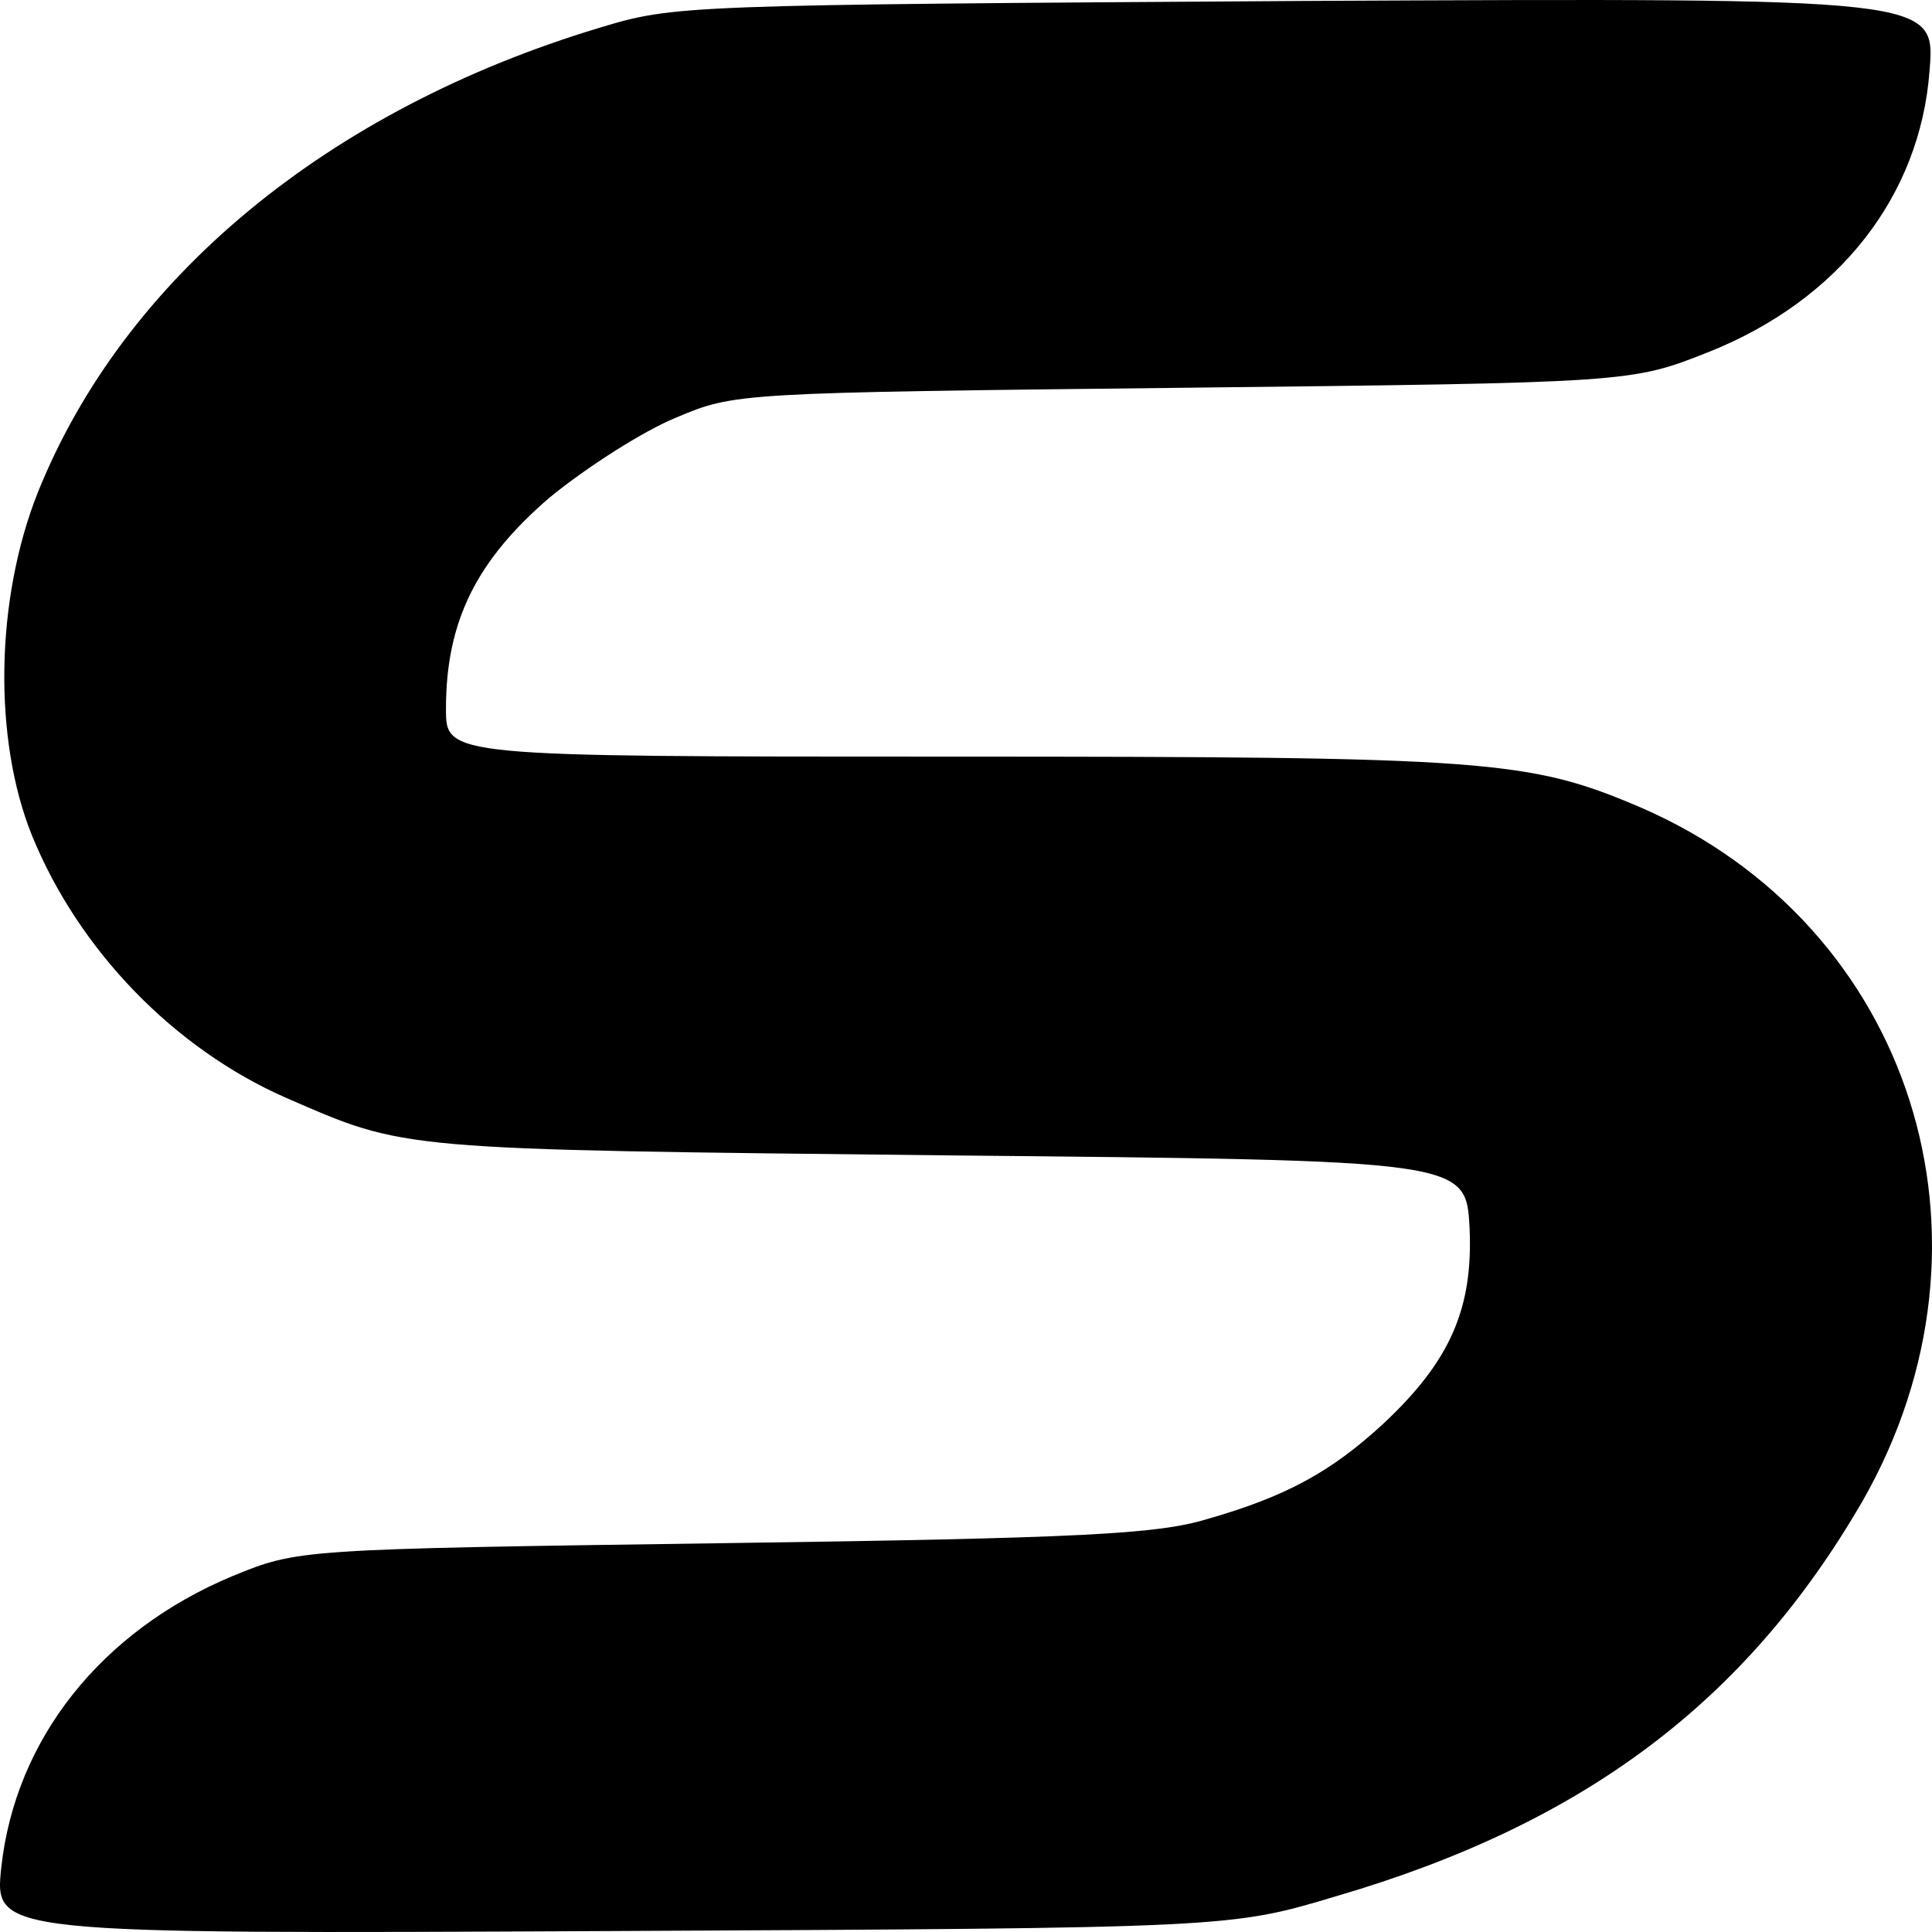
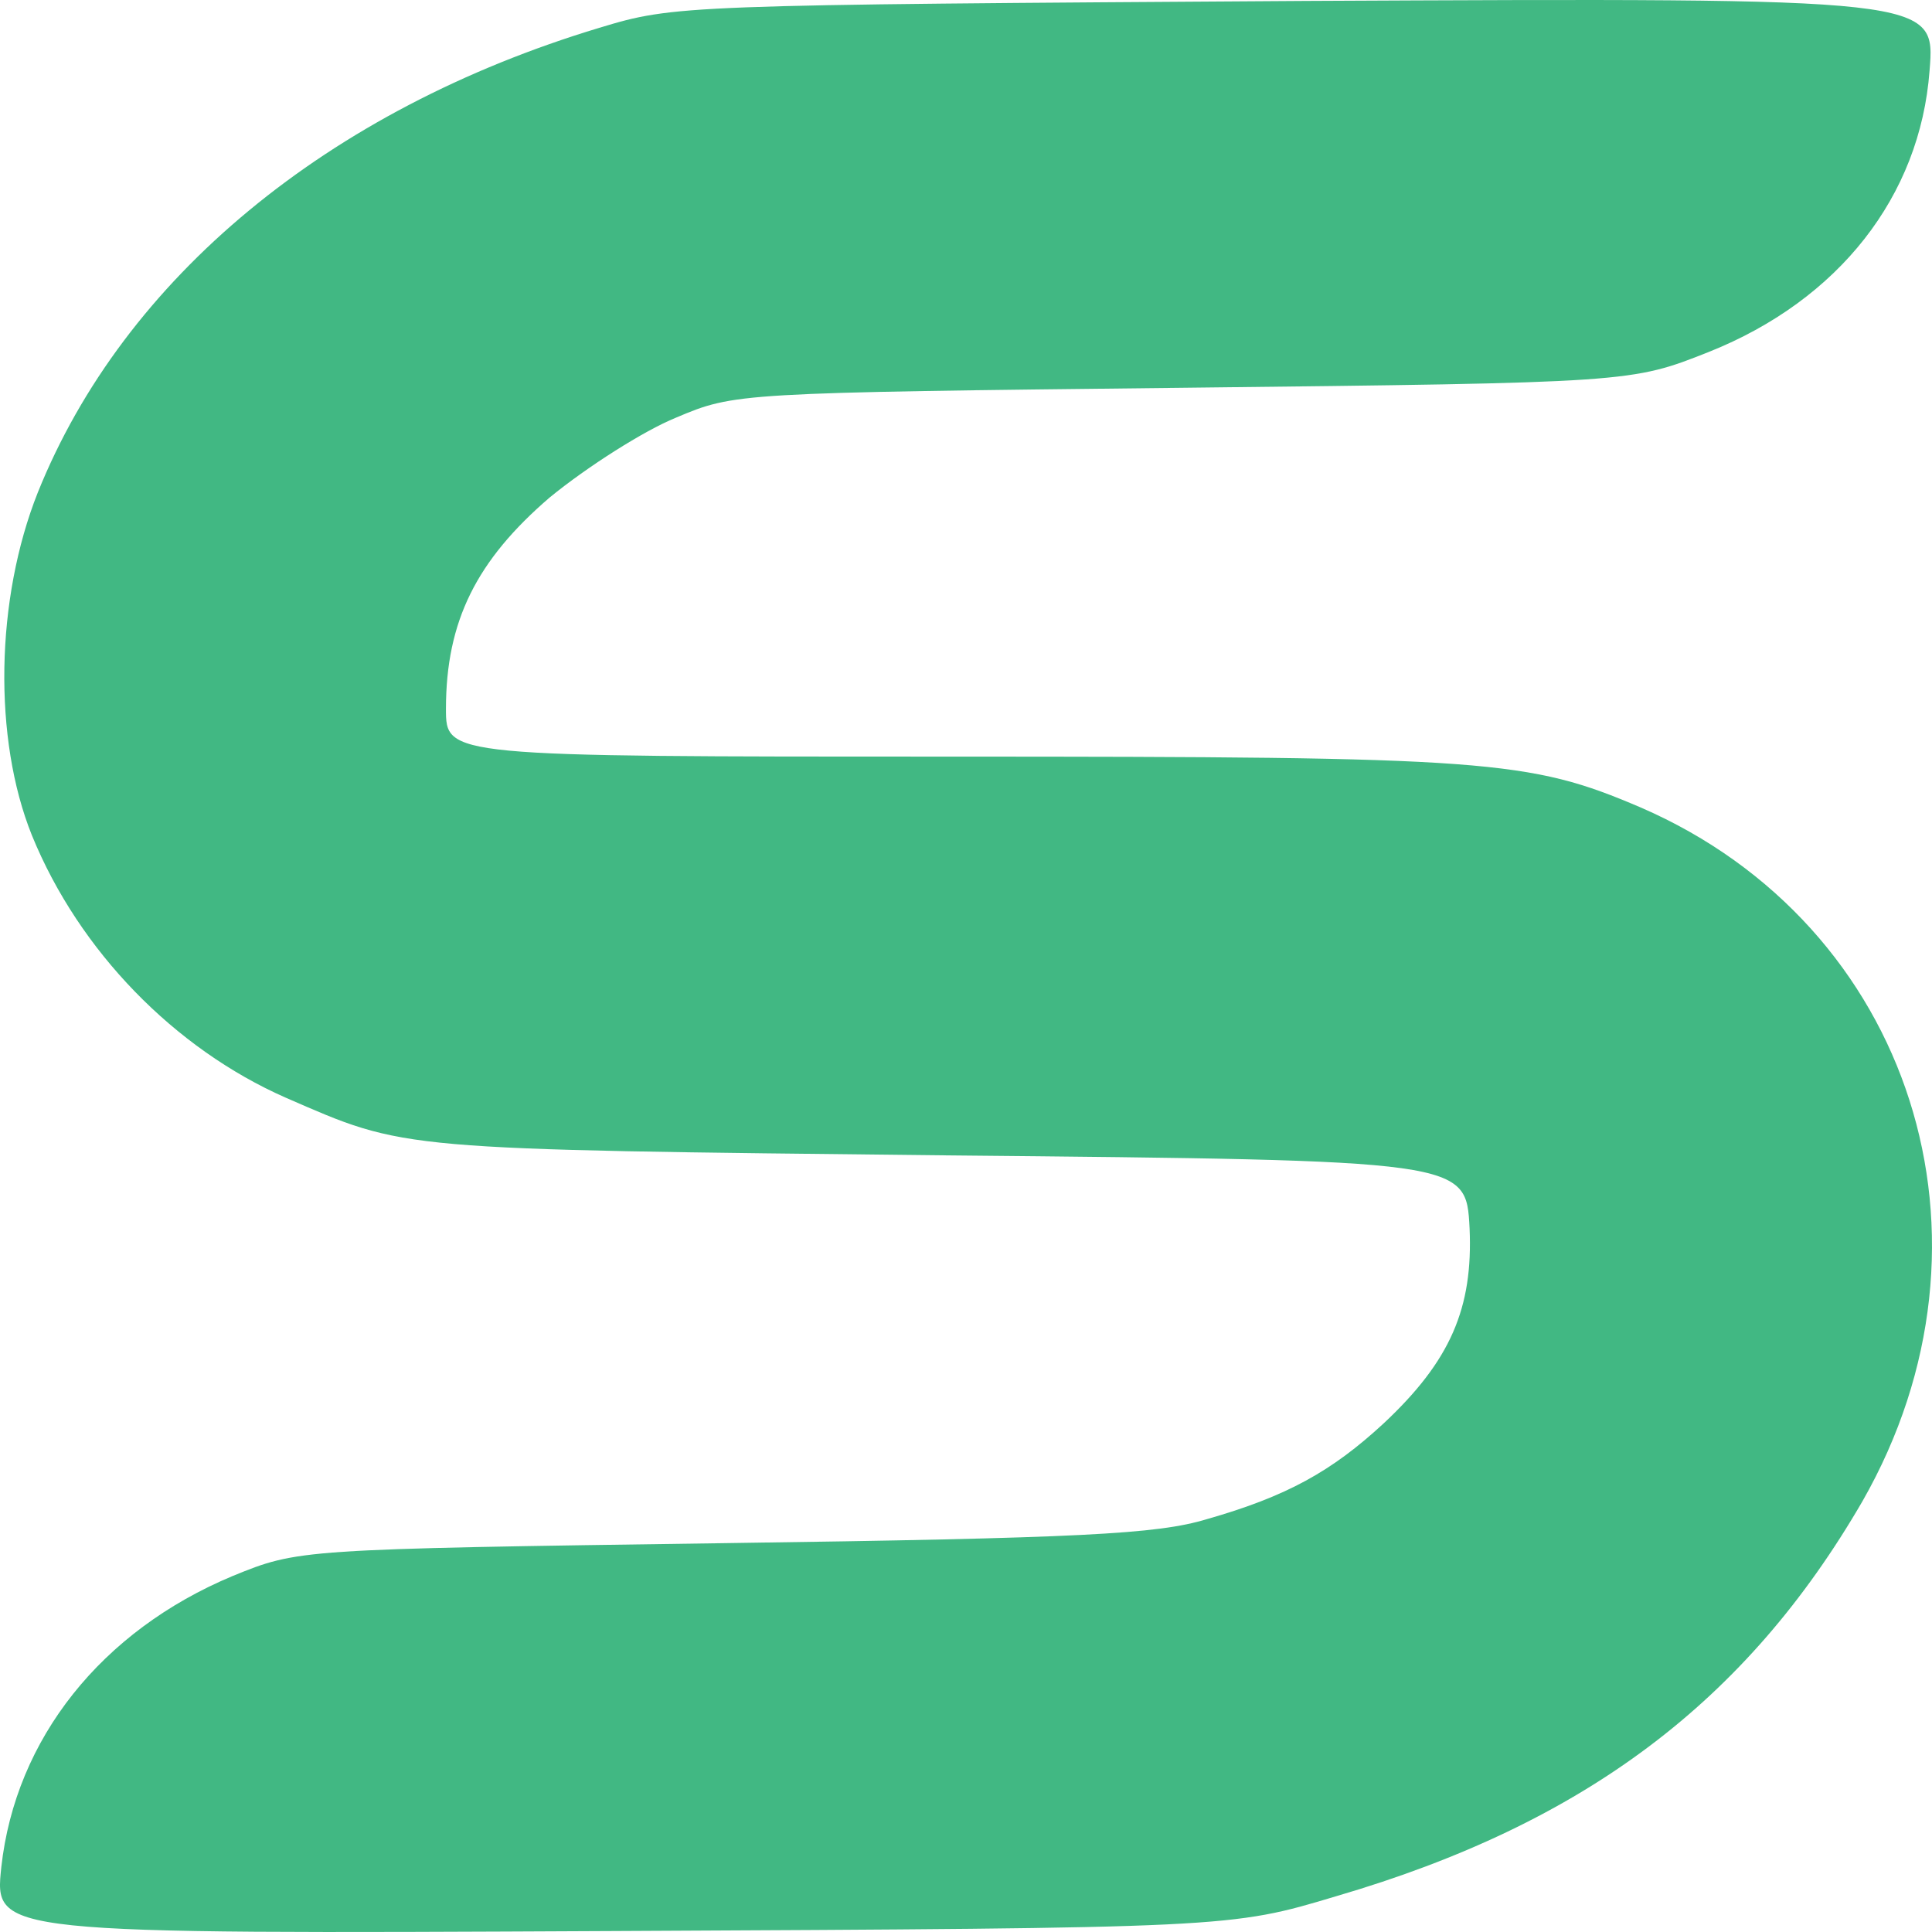
<svg xmlns="http://www.w3.org/2000/svg" width="200" height="200" viewBox="0 0 200 200" fill="none">
-   <path d="M0.135 193.289C1.605 179.975 10.509 168.828 24.064 163.156C30.9 160.369 30.9 160.369 74.852 159.748C111.969 159.233 119.78 158.816 124.904 157.272C133.21 154.902 137.851 152.319 143.216 147.367C150.177 140.861 152.498 135.394 152.13 127.14C151.763 120.119 151.763 120.119 98.046 119.604C40.791 118.983 42.124 119.09 29.556 113.622C18.08 108.563 8.189 98.454 3.306 86.481C-0.726 76.469 -0.474 62.02 3.915 50.979C12.83 28.79 33.945 11.35 62.032 2.883C69.844 0.513 70.579 0.513 135.163 0.096C200.356 -0.215 200.356 -0.215 199.747 7.321C198.77 20.323 190.35 31.054 176.92 36.423C168.867 39.618 168.867 39.618 122.468 40.142C76.322 40.657 76.07 40.657 69.969 43.24C66.673 44.58 60.814 48.299 56.908 51.494C49.337 58 46.166 64.292 46.166 73.372C46.166 78.325 46.166 78.325 98.424 78.325C154.094 78.325 158.252 78.635 169.843 83.588C197.92 95.765 208.304 128.276 192.796 155.417C180.826 176.061 164.1 188.753 138.344 196.289C127.351 199.59 127.351 199.59 63.376 199.901C-0.6 200.211 -0.6 200.211 0.135 193.297V193.289Z" fill="currentcolor" />
+   <path d="M0.135 193.289C1.605 179.975 10.509 168.828 24.064 163.156C30.9 160.369 30.9 160.369 74.852 159.748C111.969 159.233 119.78 158.816 124.904 157.272C133.21 154.902 137.851 152.319 143.216 147.367C150.177 140.861 152.498 135.394 152.13 127.14C151.763 120.119 151.763 120.119 98.046 119.604C40.791 118.983 42.124 119.09 29.556 113.622C18.08 108.563 8.189 98.454 3.306 86.481C-0.726 76.469 -0.474 62.02 3.915 50.979C12.83 28.79 33.945 11.35 62.032 2.883C69.844 0.513 70.579 0.513 135.163 0.096C200.356 -0.215 200.356 -0.215 199.747 7.321C198.77 20.323 190.35 31.054 176.92 36.423C168.867 39.618 168.867 39.618 122.468 40.142C76.322 40.657 76.07 40.657 69.969 43.24C66.673 44.58 60.814 48.299 56.908 51.494C49.337 58 46.166 64.292 46.166 73.372C46.166 78.325 46.166 78.325 98.424 78.325C154.094 78.325 158.252 78.635 169.843 83.588C197.92 95.765 208.304 128.276 192.796 155.417C180.826 176.061 164.1 188.753 138.344 196.289C127.351 199.59 127.351 199.59 63.376 199.901C-0.6 200.211 -0.6 200.211 0.135 193.297V193.289Z" fill="#41B883" />
</svg>
